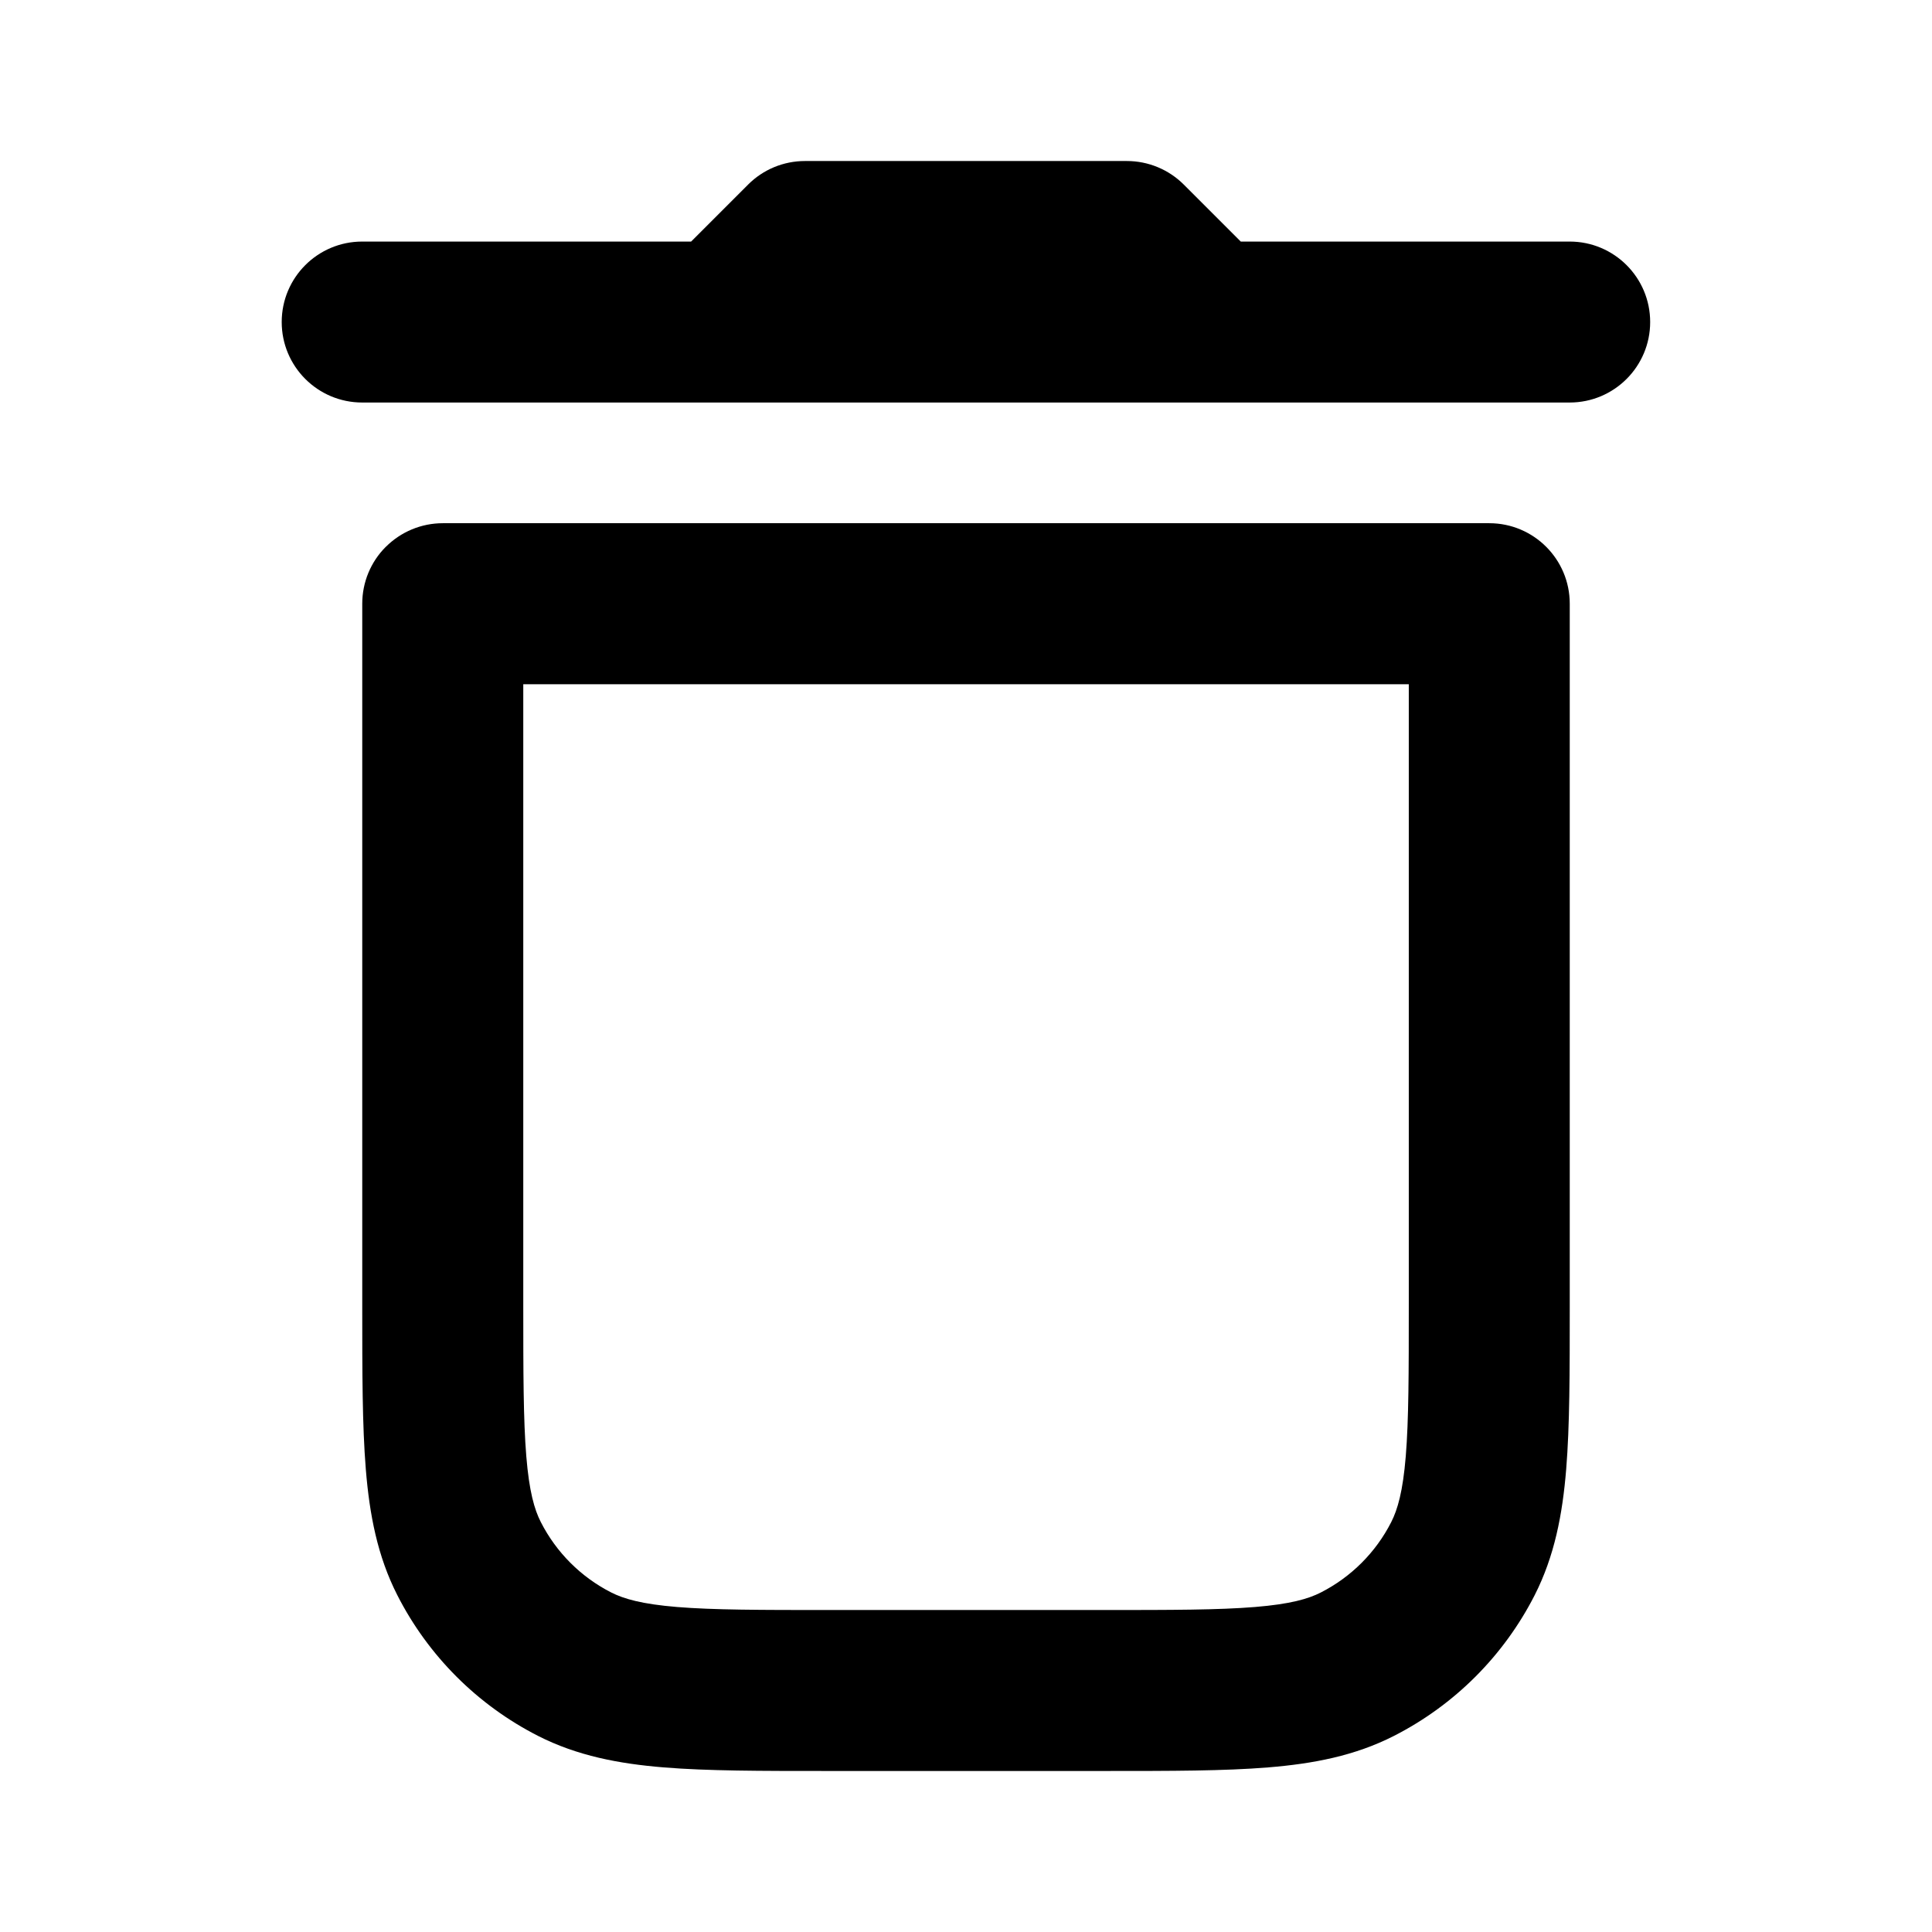
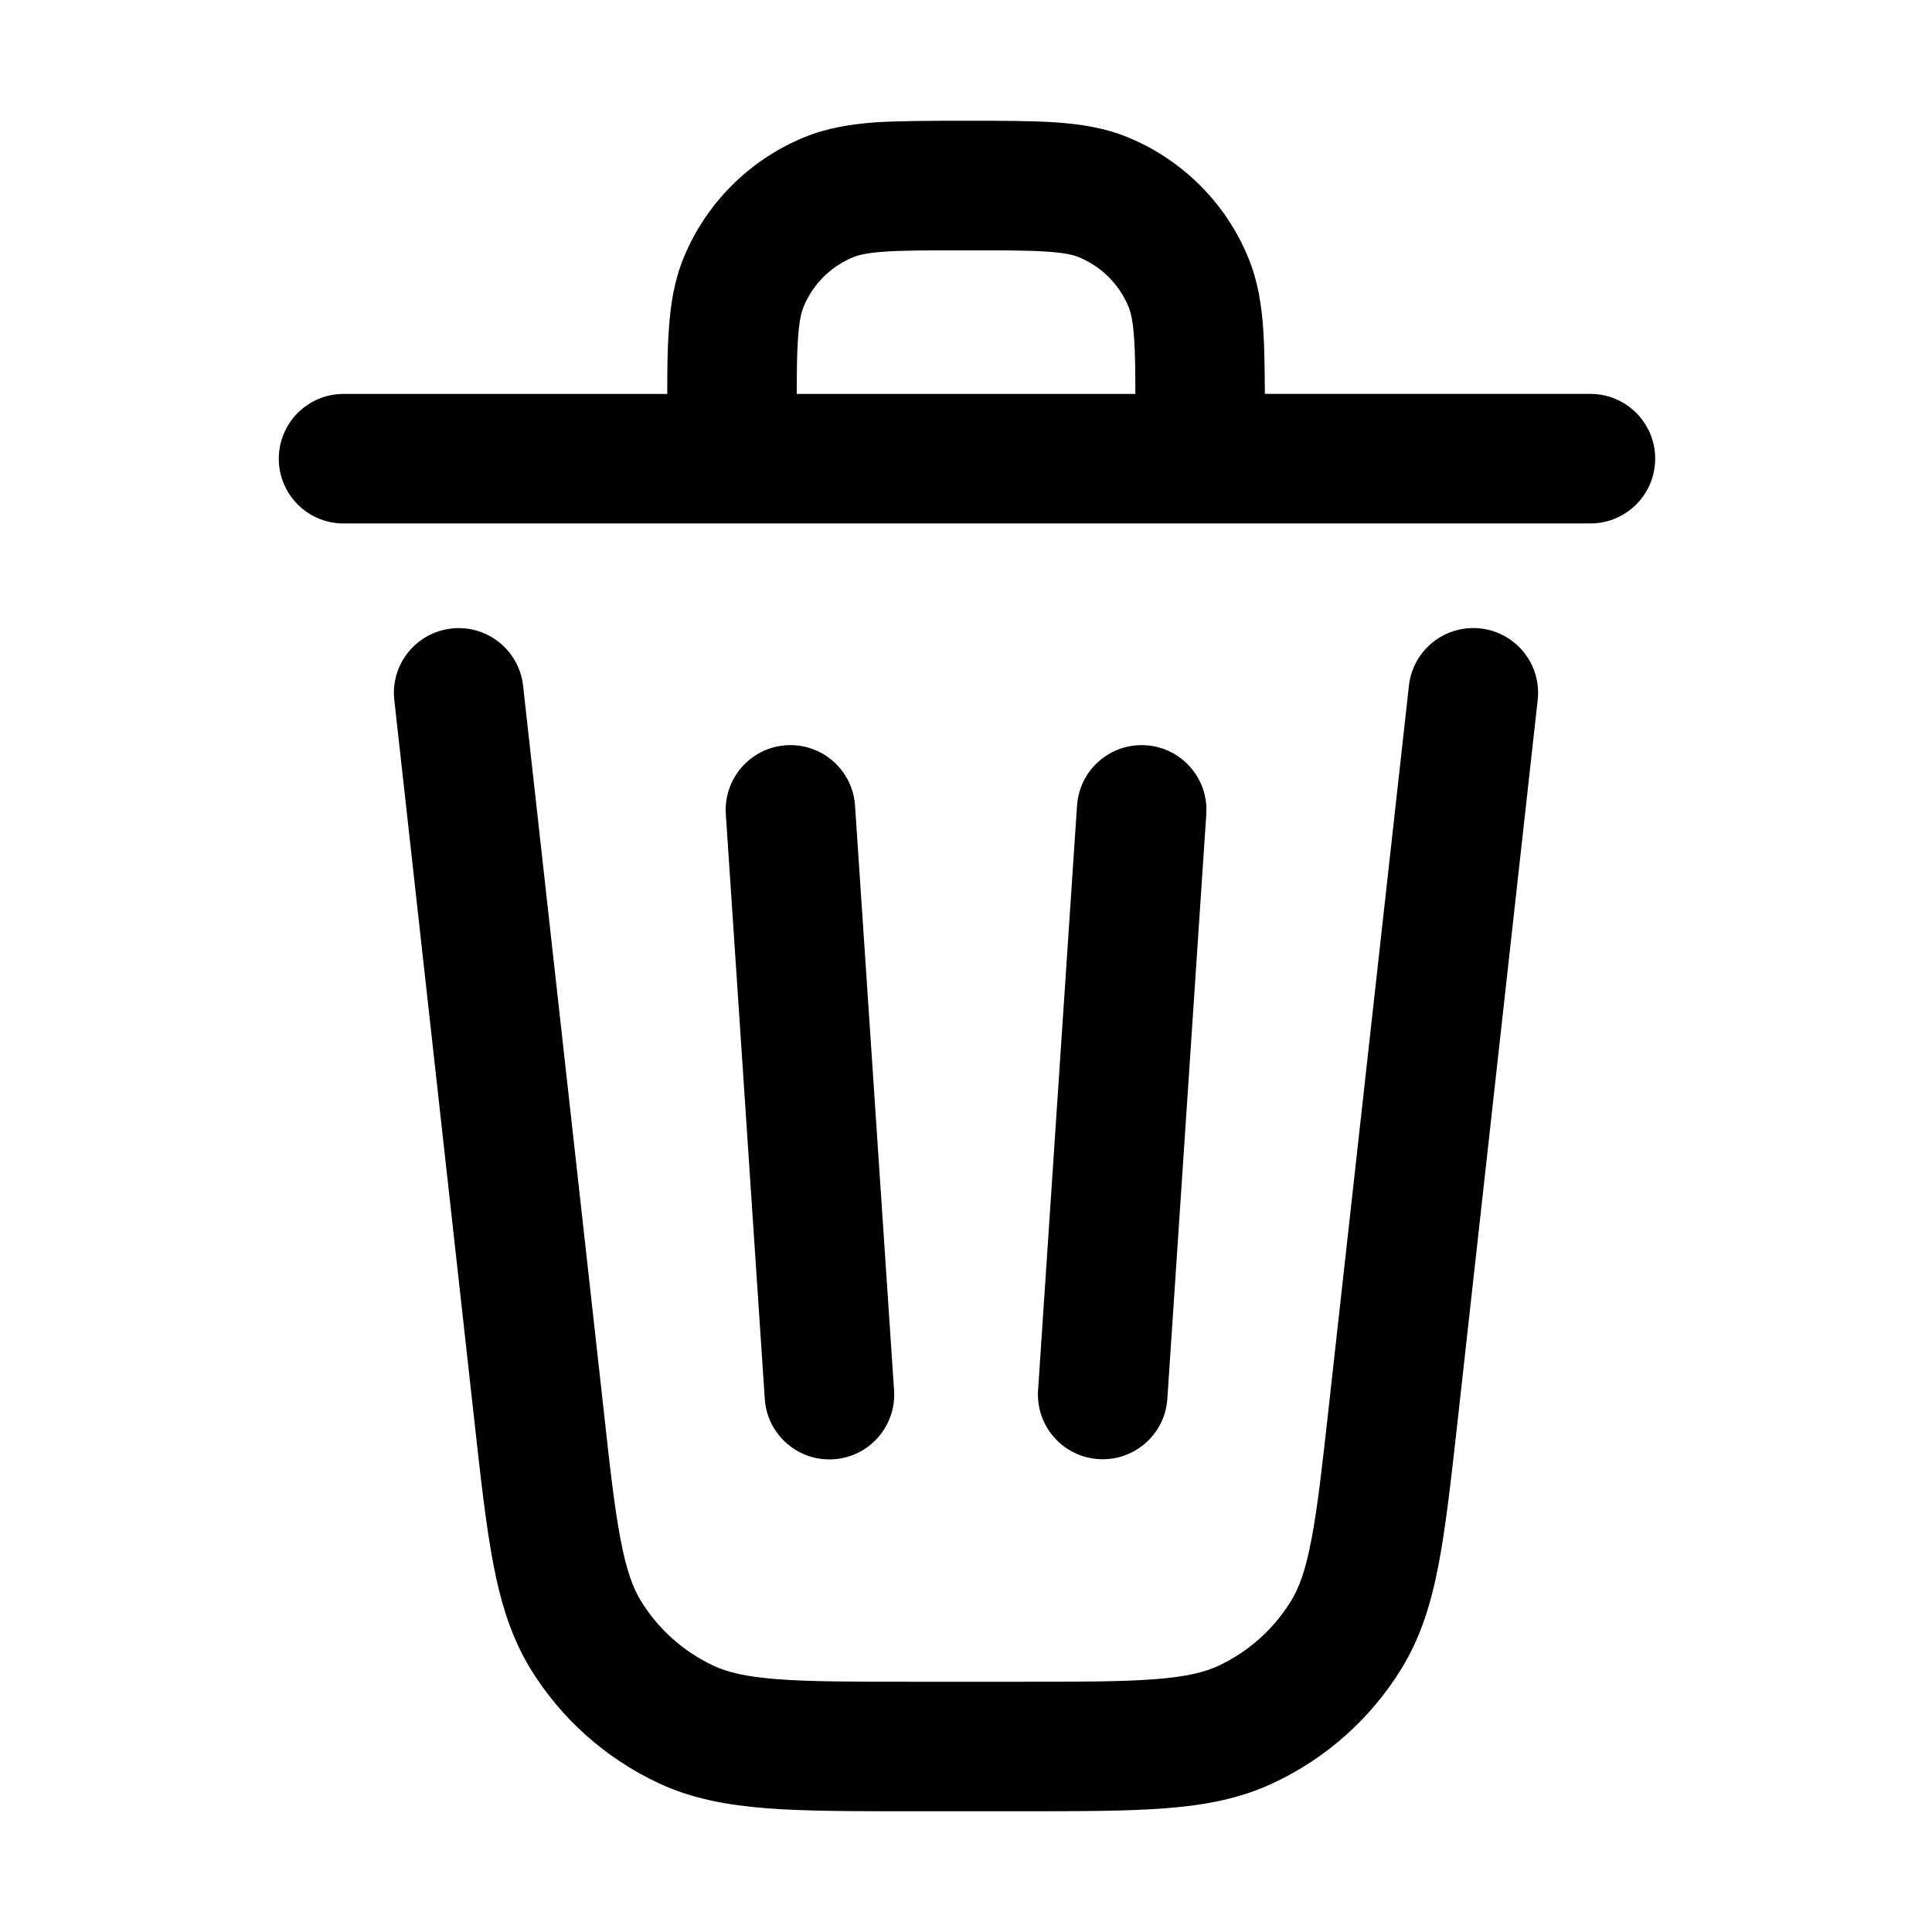
<svg xmlns="http://www.w3.org/2000/svg" width="32" height="32">
-   <path d="M13.333 2.667c-.354 0-.693.14-.943.391l-.943.943H5.999a1.333 1.333 0 0 0 0 2.666h20a1.333 1.333 0 0 0 0-2.666h-5.448l-.943-.943a1.334 1.334 0 0 0-.943-.391h-5.333zm-6.942 6.39c.25-.25.589-.391.943-.391h17.333c.736 0 1.333.597 1.333 1.333v11.655c0 1.073 0 1.959-.059 2.681-.061.749-.193 1.438-.522 2.086a5.337 5.337 0 0 1-2.331 2.331c-.647.33-1.336.461-2.086.522-.722.059-1.607.059-2.681.059h-4.643c-1.073 0-1.959 0-2.681-.059-.749-.061-1.438-.193-2.085-.522a5.331 5.331 0 0 1-2.331-2.331c-.33-.647-.461-1.336-.522-2.086C6 23.613 6 22.728 6 21.654V9.999c0-.354.14-.693.391-.943zm2.276 2.276V21.6c0 1.142.001 1.919.05 2.519.048.585.134.883.241 1.092.256.502.664.91 1.165 1.165.209.106.507.193 1.092.241.6.049 1.377.05 2.519.05h4.533c1.142 0 1.919-.001 2.519-.05.585-.048.883-.134 1.092-.241.502-.256.91-.664 1.165-1.165.106-.209.193-.507.241-1.092.049-.6.05-1.377.05-2.519V11.333H8.667z" />
+   <path d="M24.522 10.409a1.073 1.073 0 0 1 .947 1.185l-1.325 11.932c-.107.958-.194 1.74-.313 2.37-.122.643-.295 1.214-.614 1.735a4.95 4.95 0 0 1-2.124 1.9c-.555.262-1.14.37-1.793.42-.64.049-1.424.049-2.39.049h-1.82c-.966 0-1.75 0-2.39-.049-.653-.052-1.238-.157-1.792-.417a4.95 4.95 0 0 1-2.126-1.9c-.318-.524-.49-1.095-.613-1.739-.12-.63-.207-1.41-.313-2.37l-1.325-11.93a1.073 1.073 0 0 1 2.133-.237l1.327 11.93c.109.994.185 1.678.287 2.207.098.518.206.805.336 1.018.287.47.706.843 1.203 1.076.227.107.526.182 1.05.223.537.042 1.225.043 2.222.043h1.821c.997 0 1.686 0 2.223-.043.525-.04.823-.116 1.049-.222a2.8 2.8 0 0 0 1.204-1.077c.13-.213.239-.501.336-1.018.102-.529.178-1.213.288-2.205l1.326-11.931a1.073 1.073 0 0 1 1.186-.95M13.02 12.344a1.073 1.073 0 0 1 1.142.998l.647 9.695a1.073 1.073 0 0 1-2.141.145l-.646-9.695a1.073 1.073 0 0 1 .998-1.143m5.962 0a1.073 1.073 0 0 1 .998 1.143l-.646 9.695a1.073 1.073 0 0 1-2.141-.144l.646-9.695a1.073 1.073 0 0 1 1.143-.999M16 2c.586 0 1.082 0 1.487.027.416.029.815.09 1.205.252a3.66 3.66 0 0 1 1.98 1.98c.162.39.224.79.252 1.205.02.303.023.656.026 1.06h5.392a1.073 1.073 0 0 1 0 2.146H5.658a1.073 1.073 0 0 1 0-2.145h5.394c0-.406.003-.758.026-1.06.026-.416.088-.816.25-1.207a3.66 3.66 0 0 1 1.98-1.979c.39-.163.791-.223 1.205-.254.405-.023.9-.025 1.487-.025m0 2.146c-.617 0-1.026 0-1.342.022-.305.02-.443.058-.53.093a1.51 1.51 0 0 0-.818.82c-.035.085-.072.223-.093.528-.017.237-.02.526-.02.916h5.608c0-.39-.004-.68-.02-.916-.02-.305-.058-.443-.094-.53a1.51 1.51 0 0 0-.82-.818c-.084-.035-.223-.073-.528-.093-.315-.022-.724-.022-1.342-.022" />
</svg>
